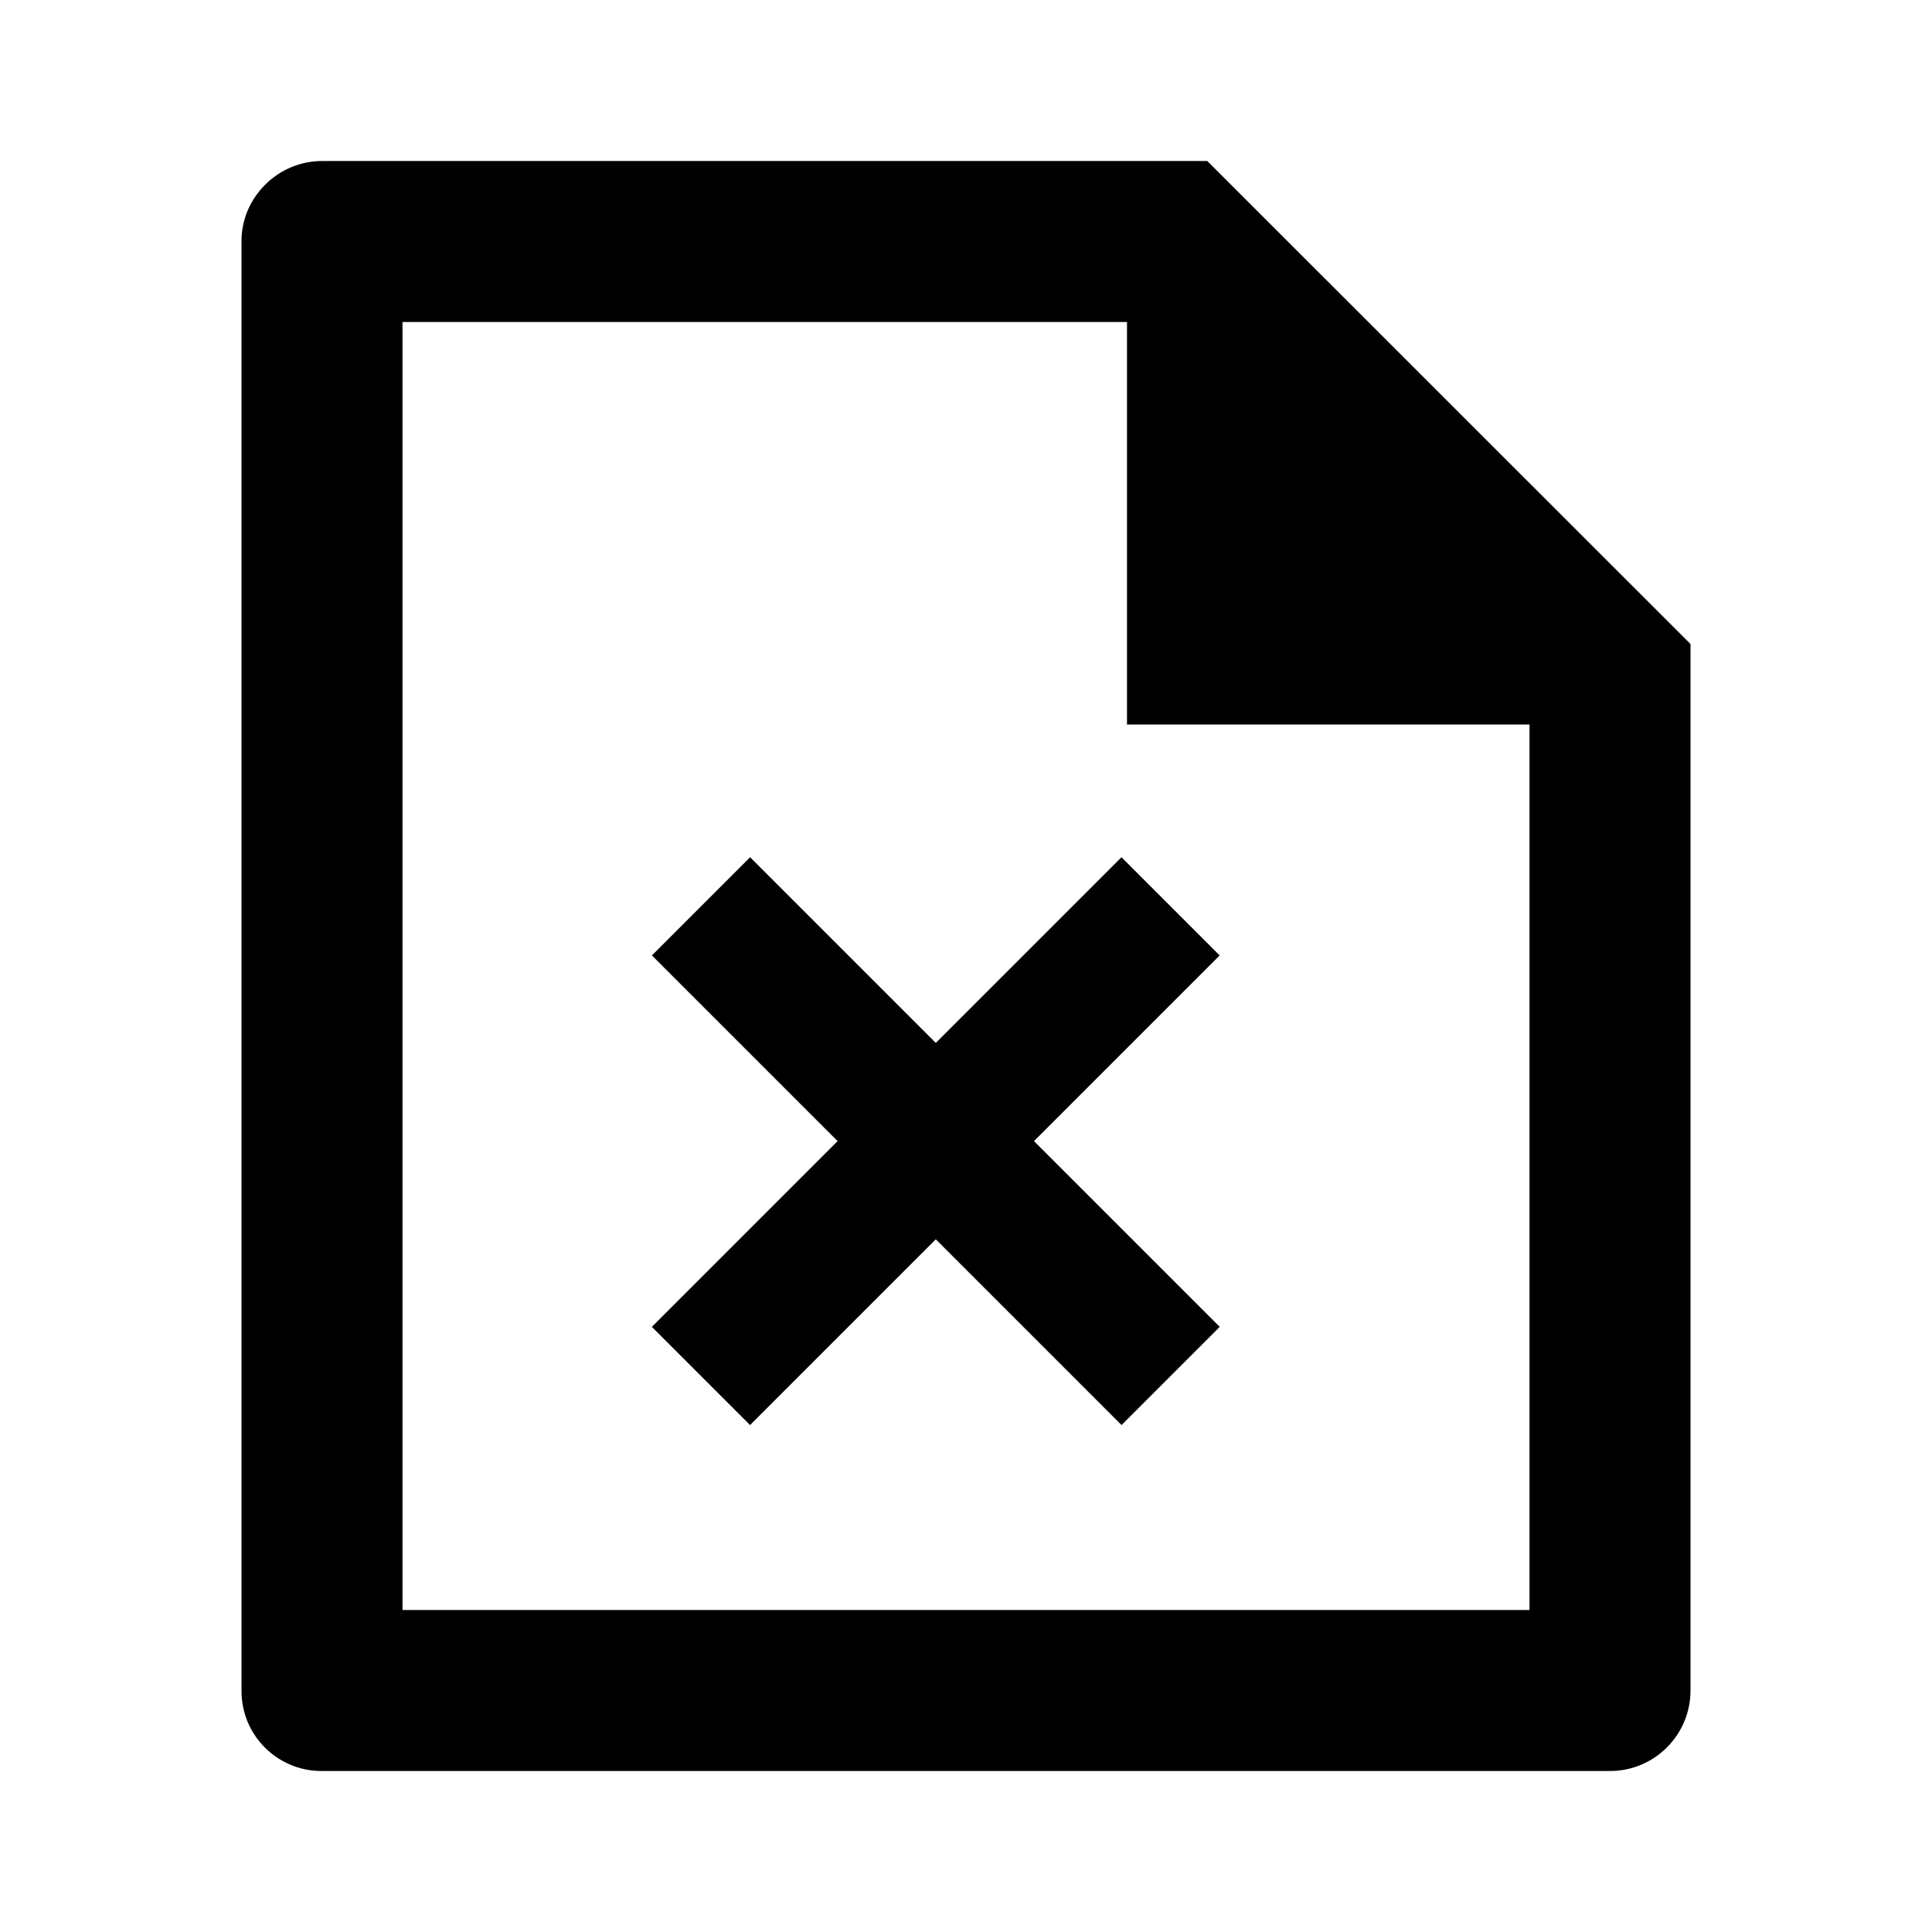
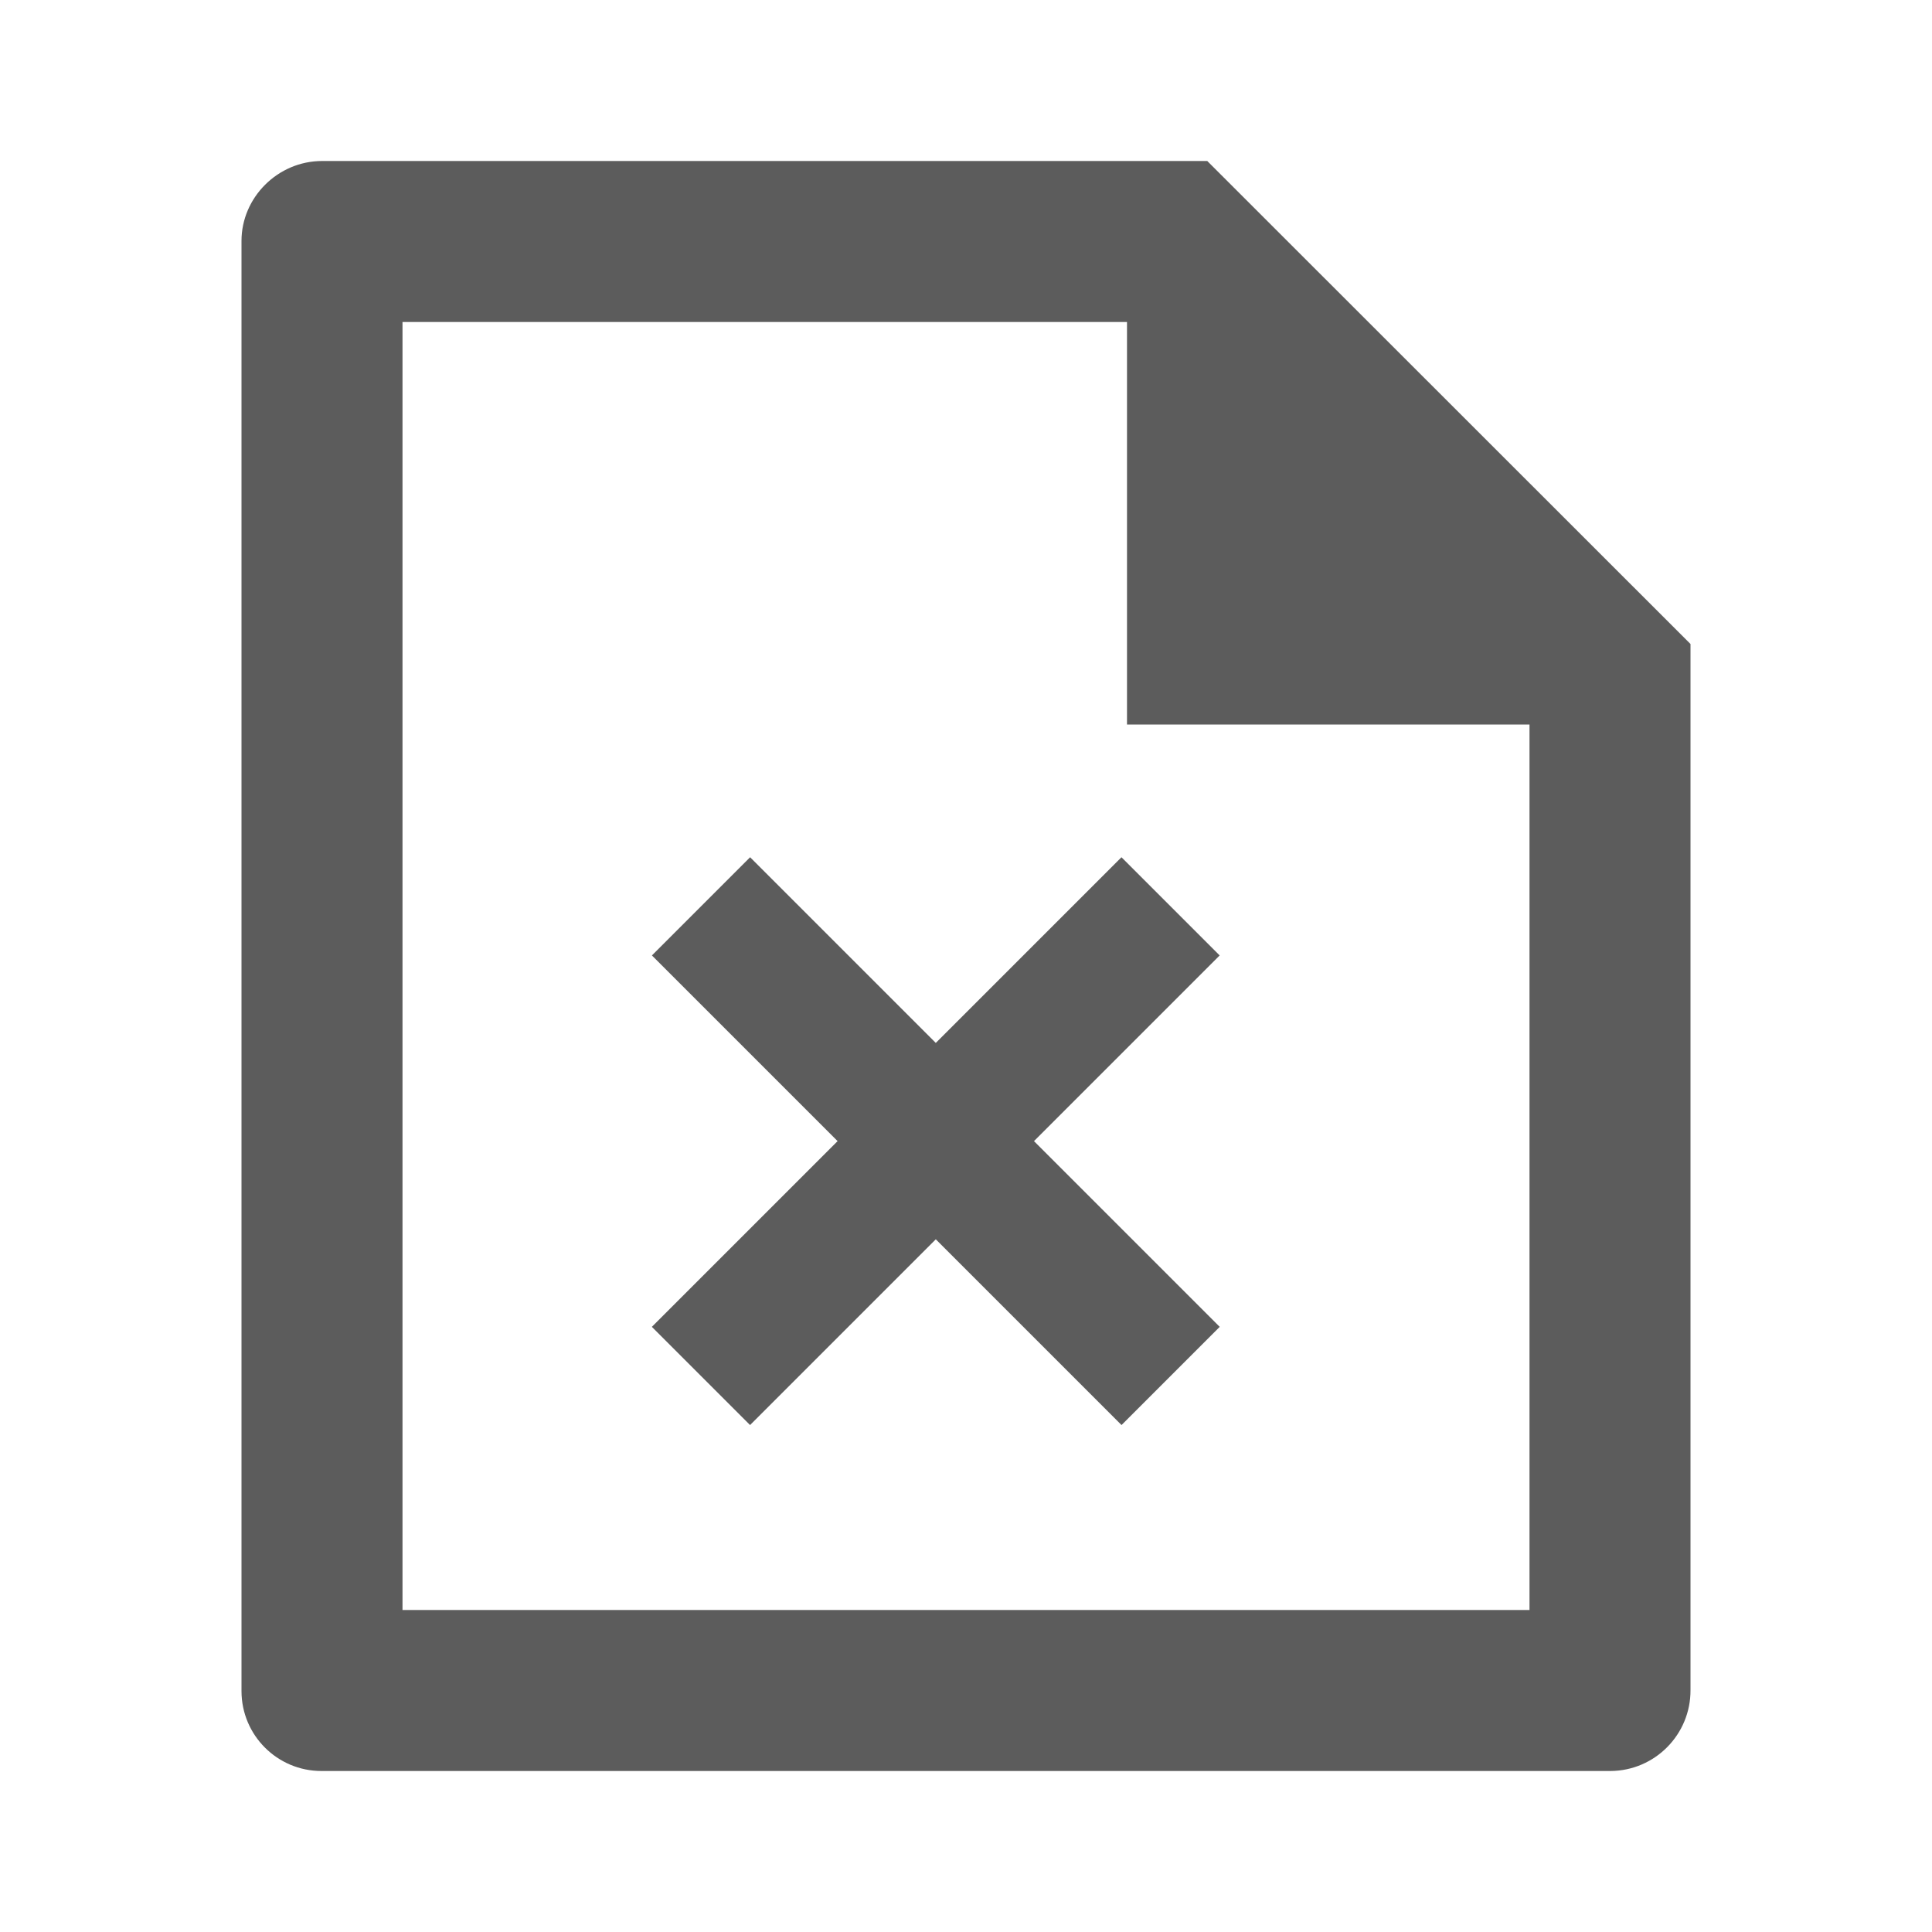
<svg xmlns="http://www.w3.org/2000/svg" viewBox="0 0 24 24" version="1.1" id="svg8">
  <defs id="defs12" />
  <g id="g6">
    <path fill="none" d="M0 0h24v24H0z" id="path2" />
-     <path d="M21 8v12.993A1 1 0 0 1 20.007 22H3.993A.993.993 0 0 1 3 21.008V2.992C3 2.455 3.449 2 4.002 2h10.995L21 8zm-2 1h-5V4H5v16h14V9z" id="path4" />
+     <path d="M21 8v12.993A1 1 0 0 1 20.007 22H3.993A.993.993 0 0 1 3 21.008V2.992C3 2.455 3.449 2 4.002 2h10.995L21 8zm-2 1h-5V4H5v16h14V9z" id="path4" style="fill:#5c5c5c;fill-opacity:1" />
  </g>
  <g id="layer1">
-     <rect style="fill:#000000;fill-opacity:1;fill-rule:evenodd;stroke:none;stroke-width:3.436;stroke-linecap:square;stroke-linejoin:round" id="rect849" width="8.25" height="1.725" x="14.119" y="0.941" transform="rotate(45)" />
-     <rect style="fill:#000000;fill-opacity:1;fill-rule:evenodd;stroke:none;stroke-width:3.436;stroke-linecap:square;stroke-linejoin:round" id="rect849-0" width="8.25" height="1.725" x="-5.929" y="17.381" transform="rotate(-45)" />
+     <rect style="fill:#5c5c5c;fill-opacity:1;fill-rule:evenodd;stroke:none;stroke-width:3.436;stroke-linecap:square;stroke-linejoin:round" id="rect849" width="8.25" height="1.725" x="14.119" y="0.941" transform="rotate(45)" />
+     <rect style="fill:#5c5c5c;fill-opacity:1;fill-rule:evenodd;stroke:none;stroke-width:3.436;stroke-linecap:square;stroke-linejoin:round" id="rect849-0" width="8.25" height="1.725" x="-5.929" y="17.381" transform="rotate(-45)" />
  </g>
</svg>
